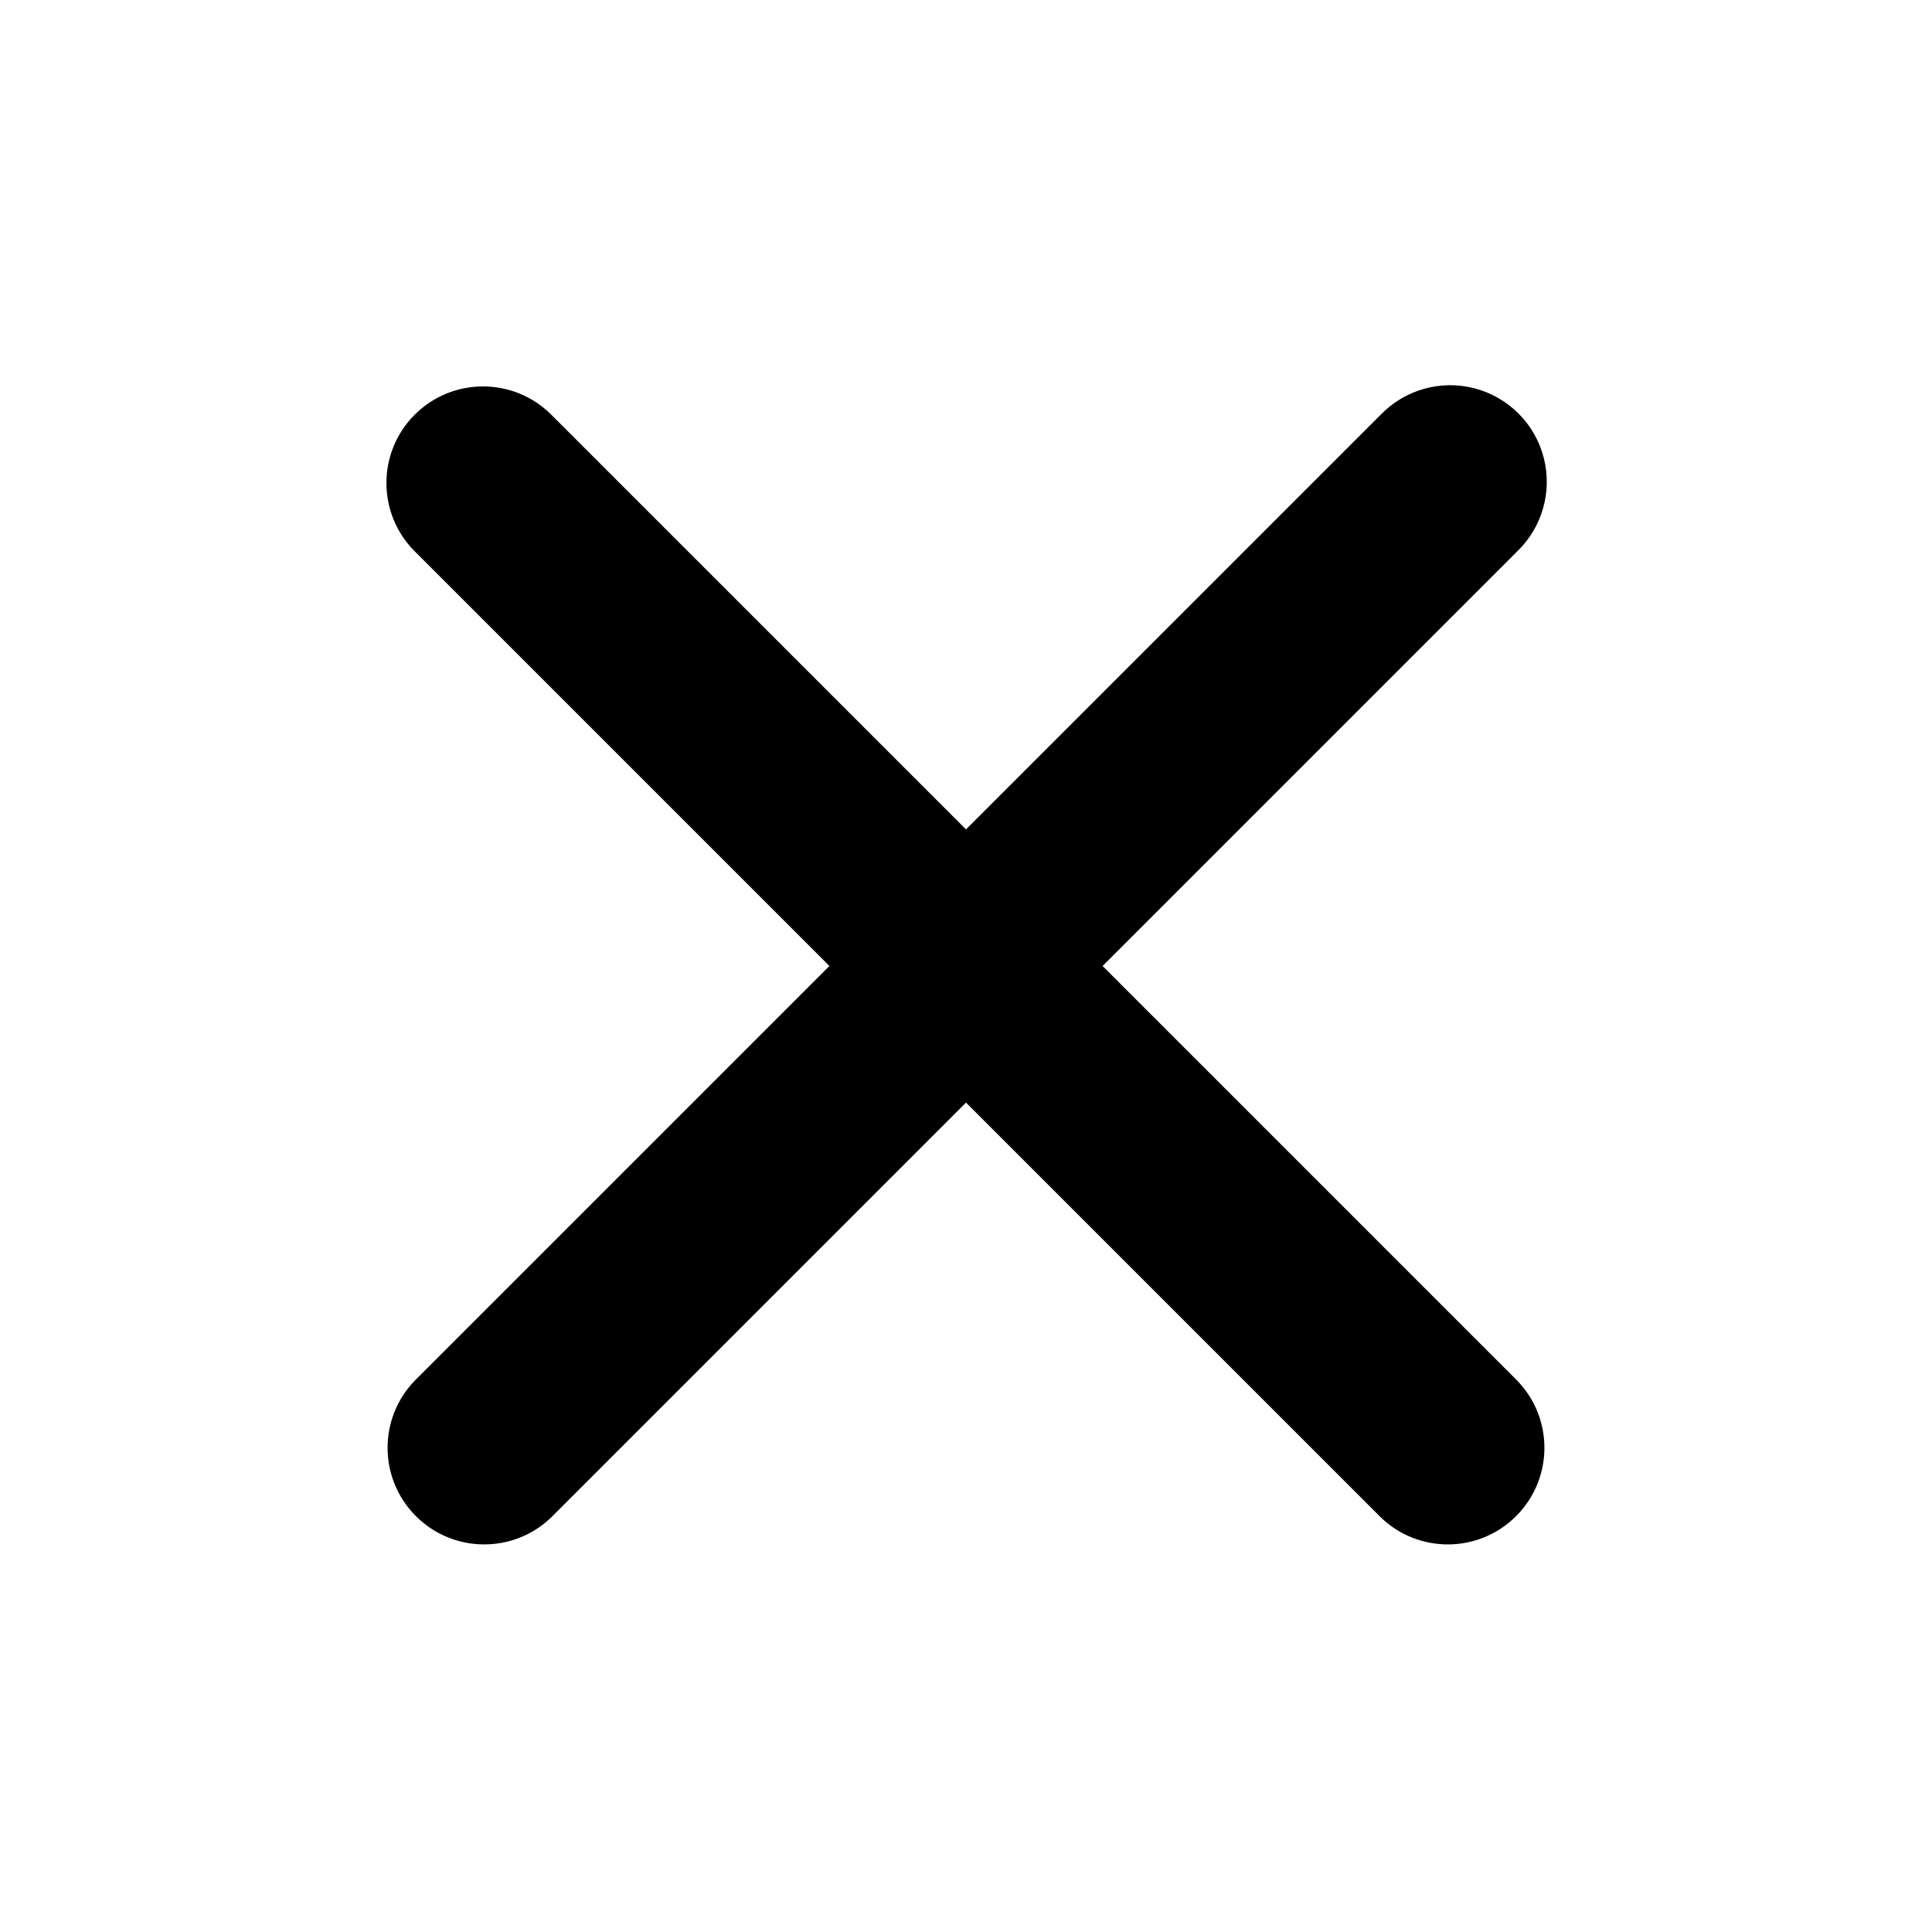
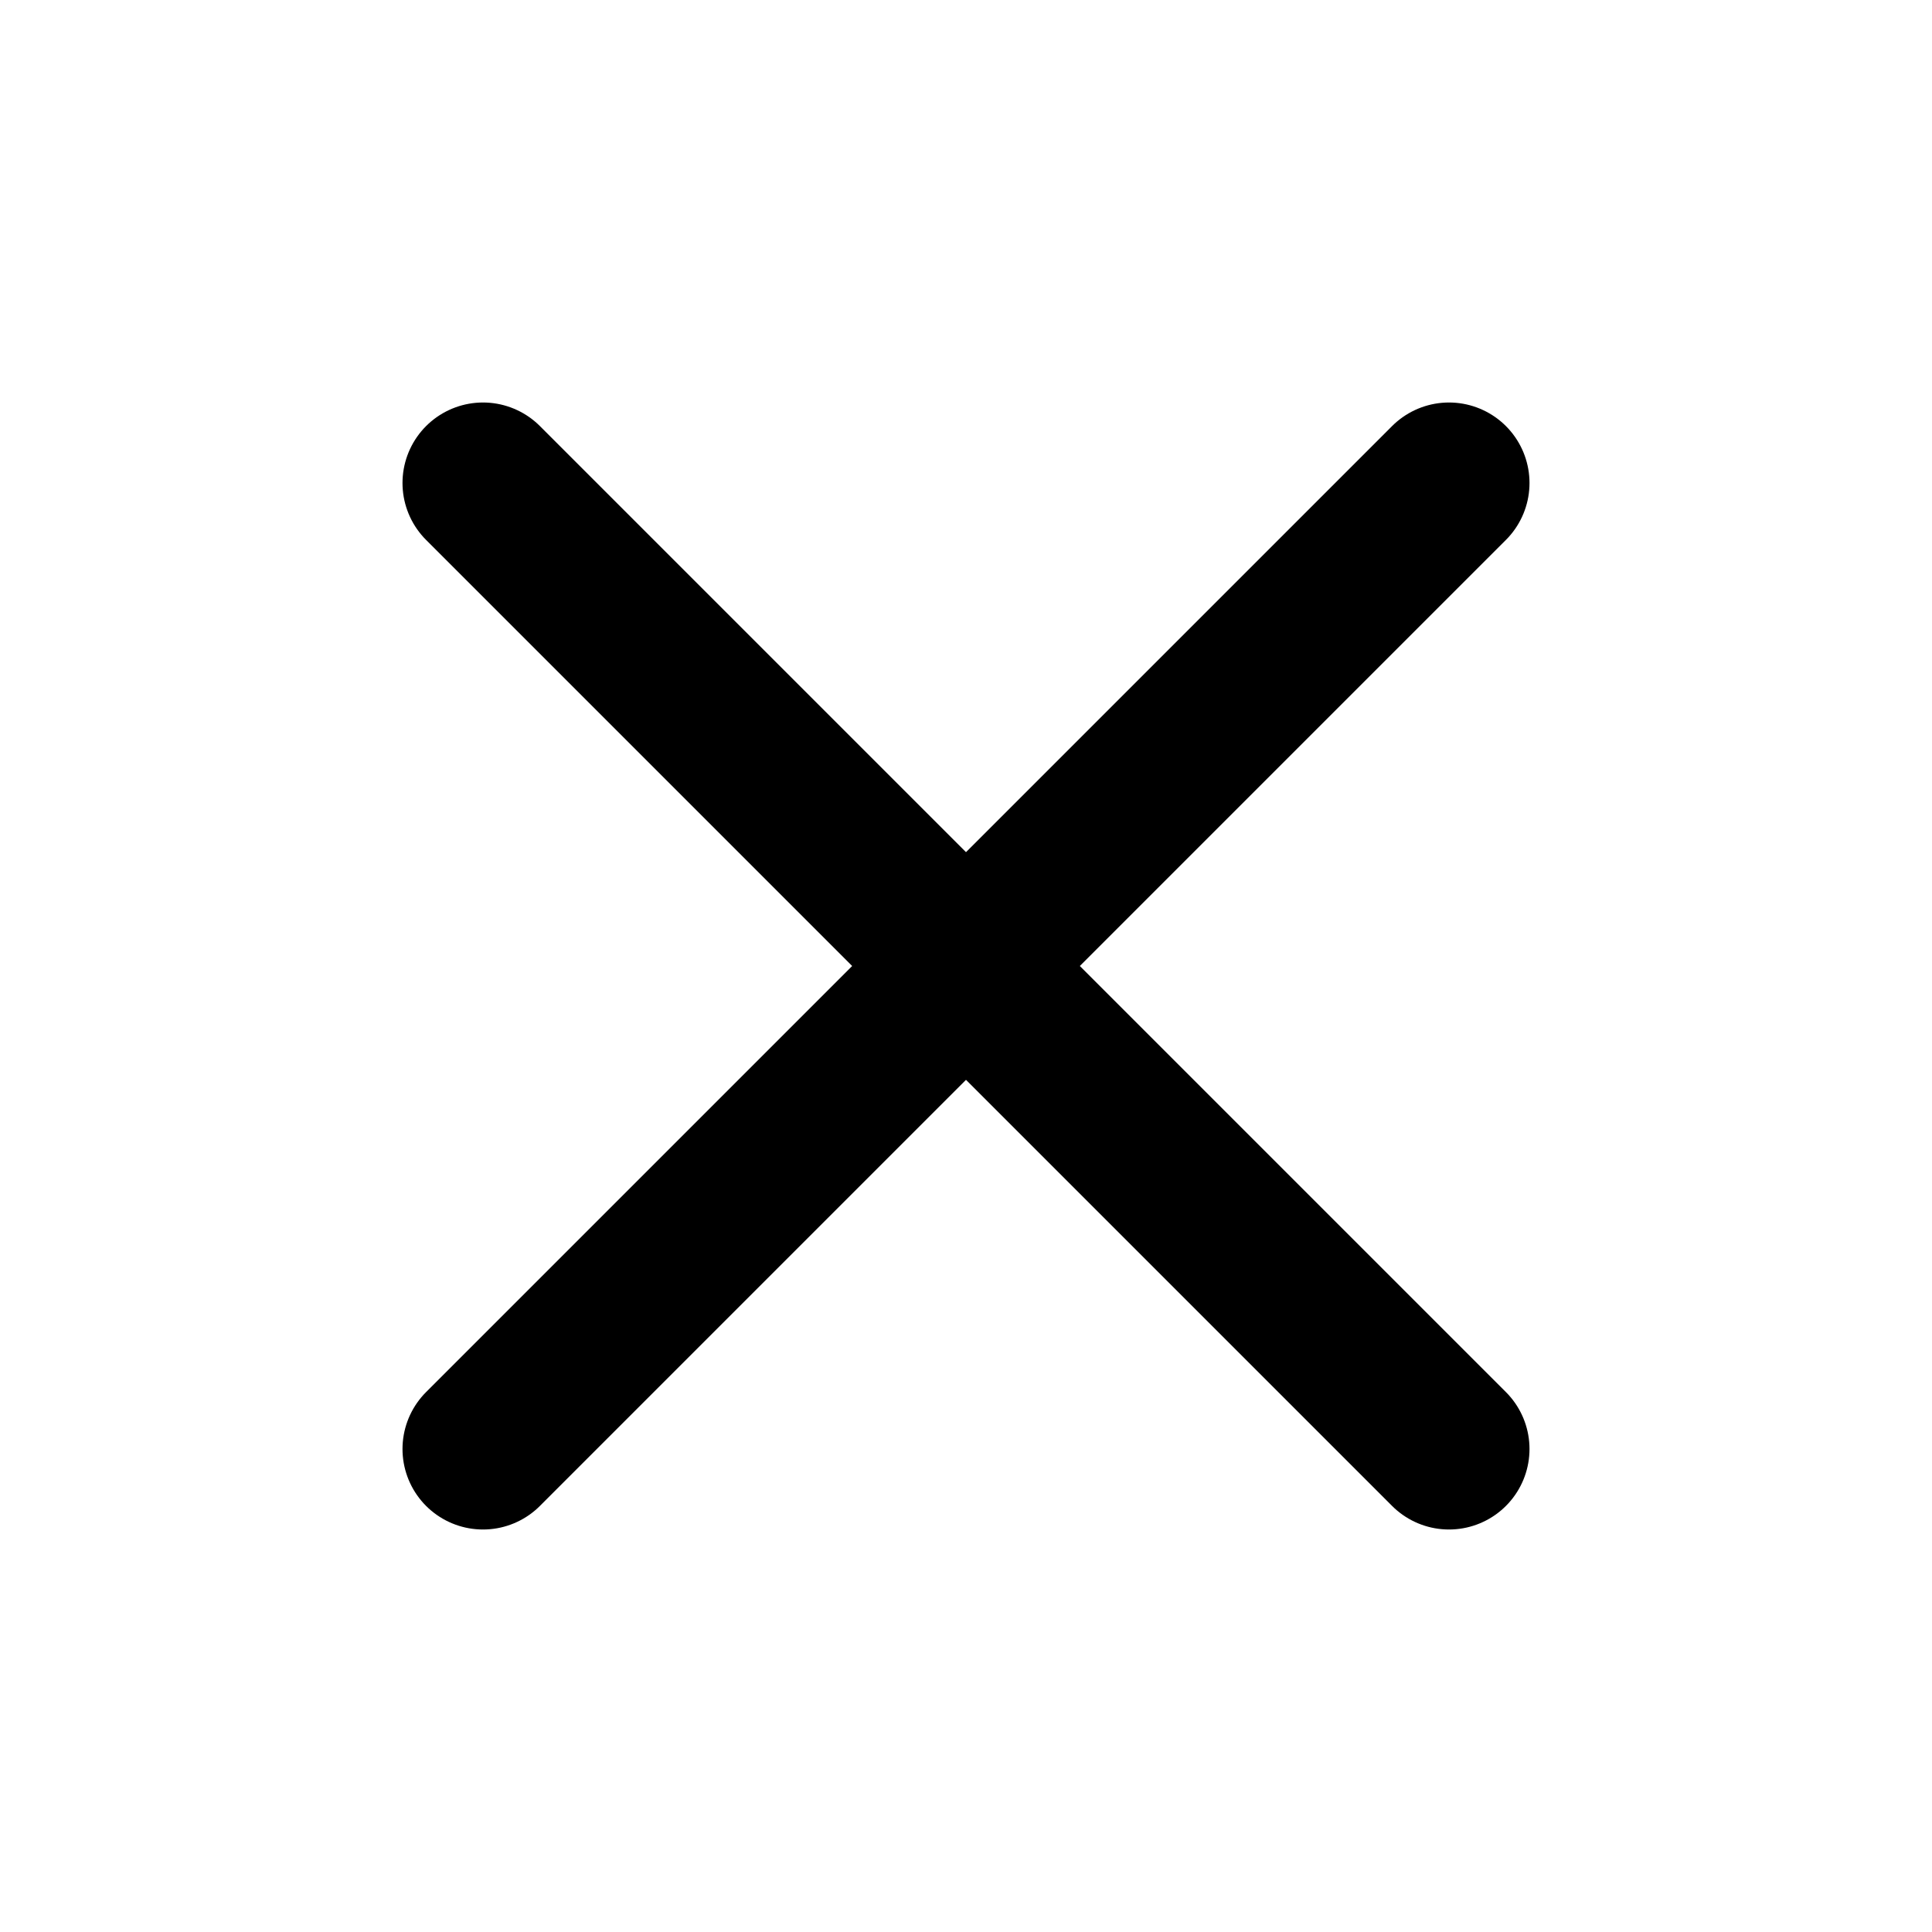
- <svg xmlns="http://www.w3.org/2000/svg" viewBox="0 0 20 20" fill="#000">
-   <path fill-rule="evenodd" d="M4.293 4.293a1 1 0 011.414 0L10 8.586l4.293-4.293a1 1 0 111.414 1.414L11.414 10l4.293 4.293a1 1 0 01-1.414 1.414L10 11.414l-4.293 4.293a1 1 0 01-1.414-1.414L8.586 10 4.293 5.707a1 1 0 010-1.414z" clip-rule="evenodd" />
+ <svg xmlns="http://www.w3.org/2000/svg" width="24" height="24" viewBox="0 0 24 24" fill="none">
+   <path d="M6 6L18 18M6 18L18 6L6 18Z" stroke="black" stroke-width="2" stroke-linecap="round" stroke-linejoin="round" />
</svg>
